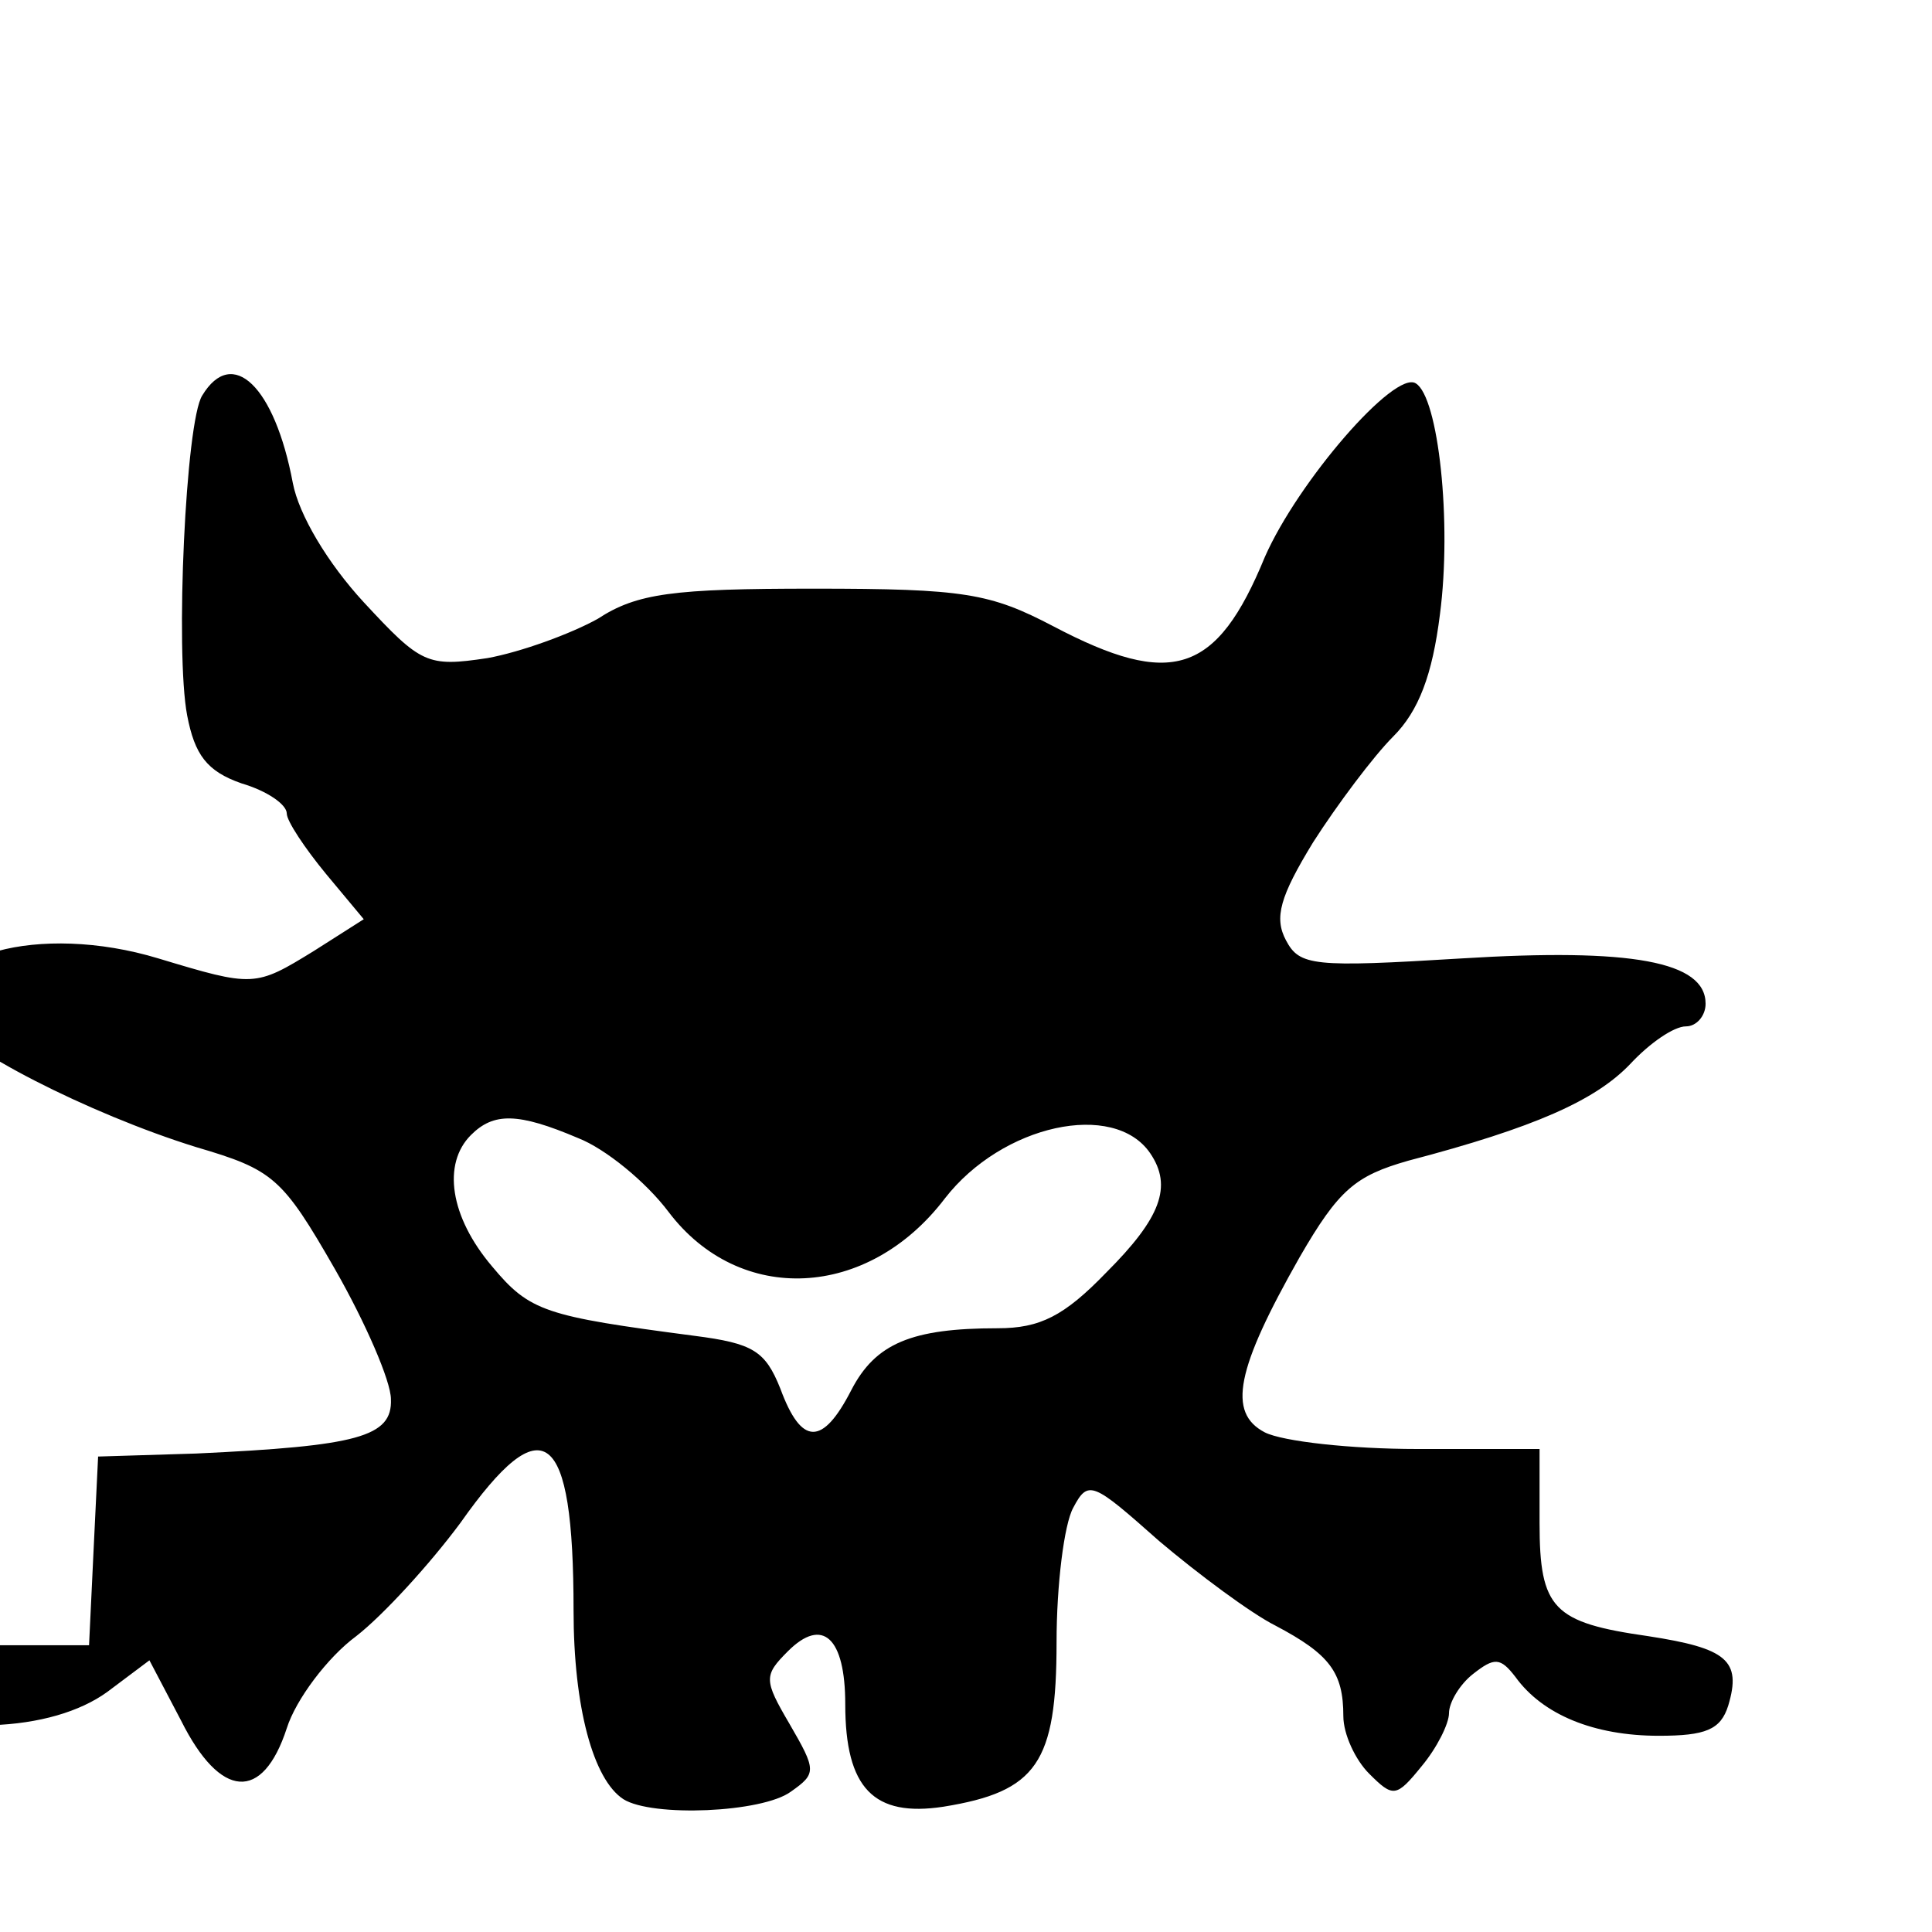
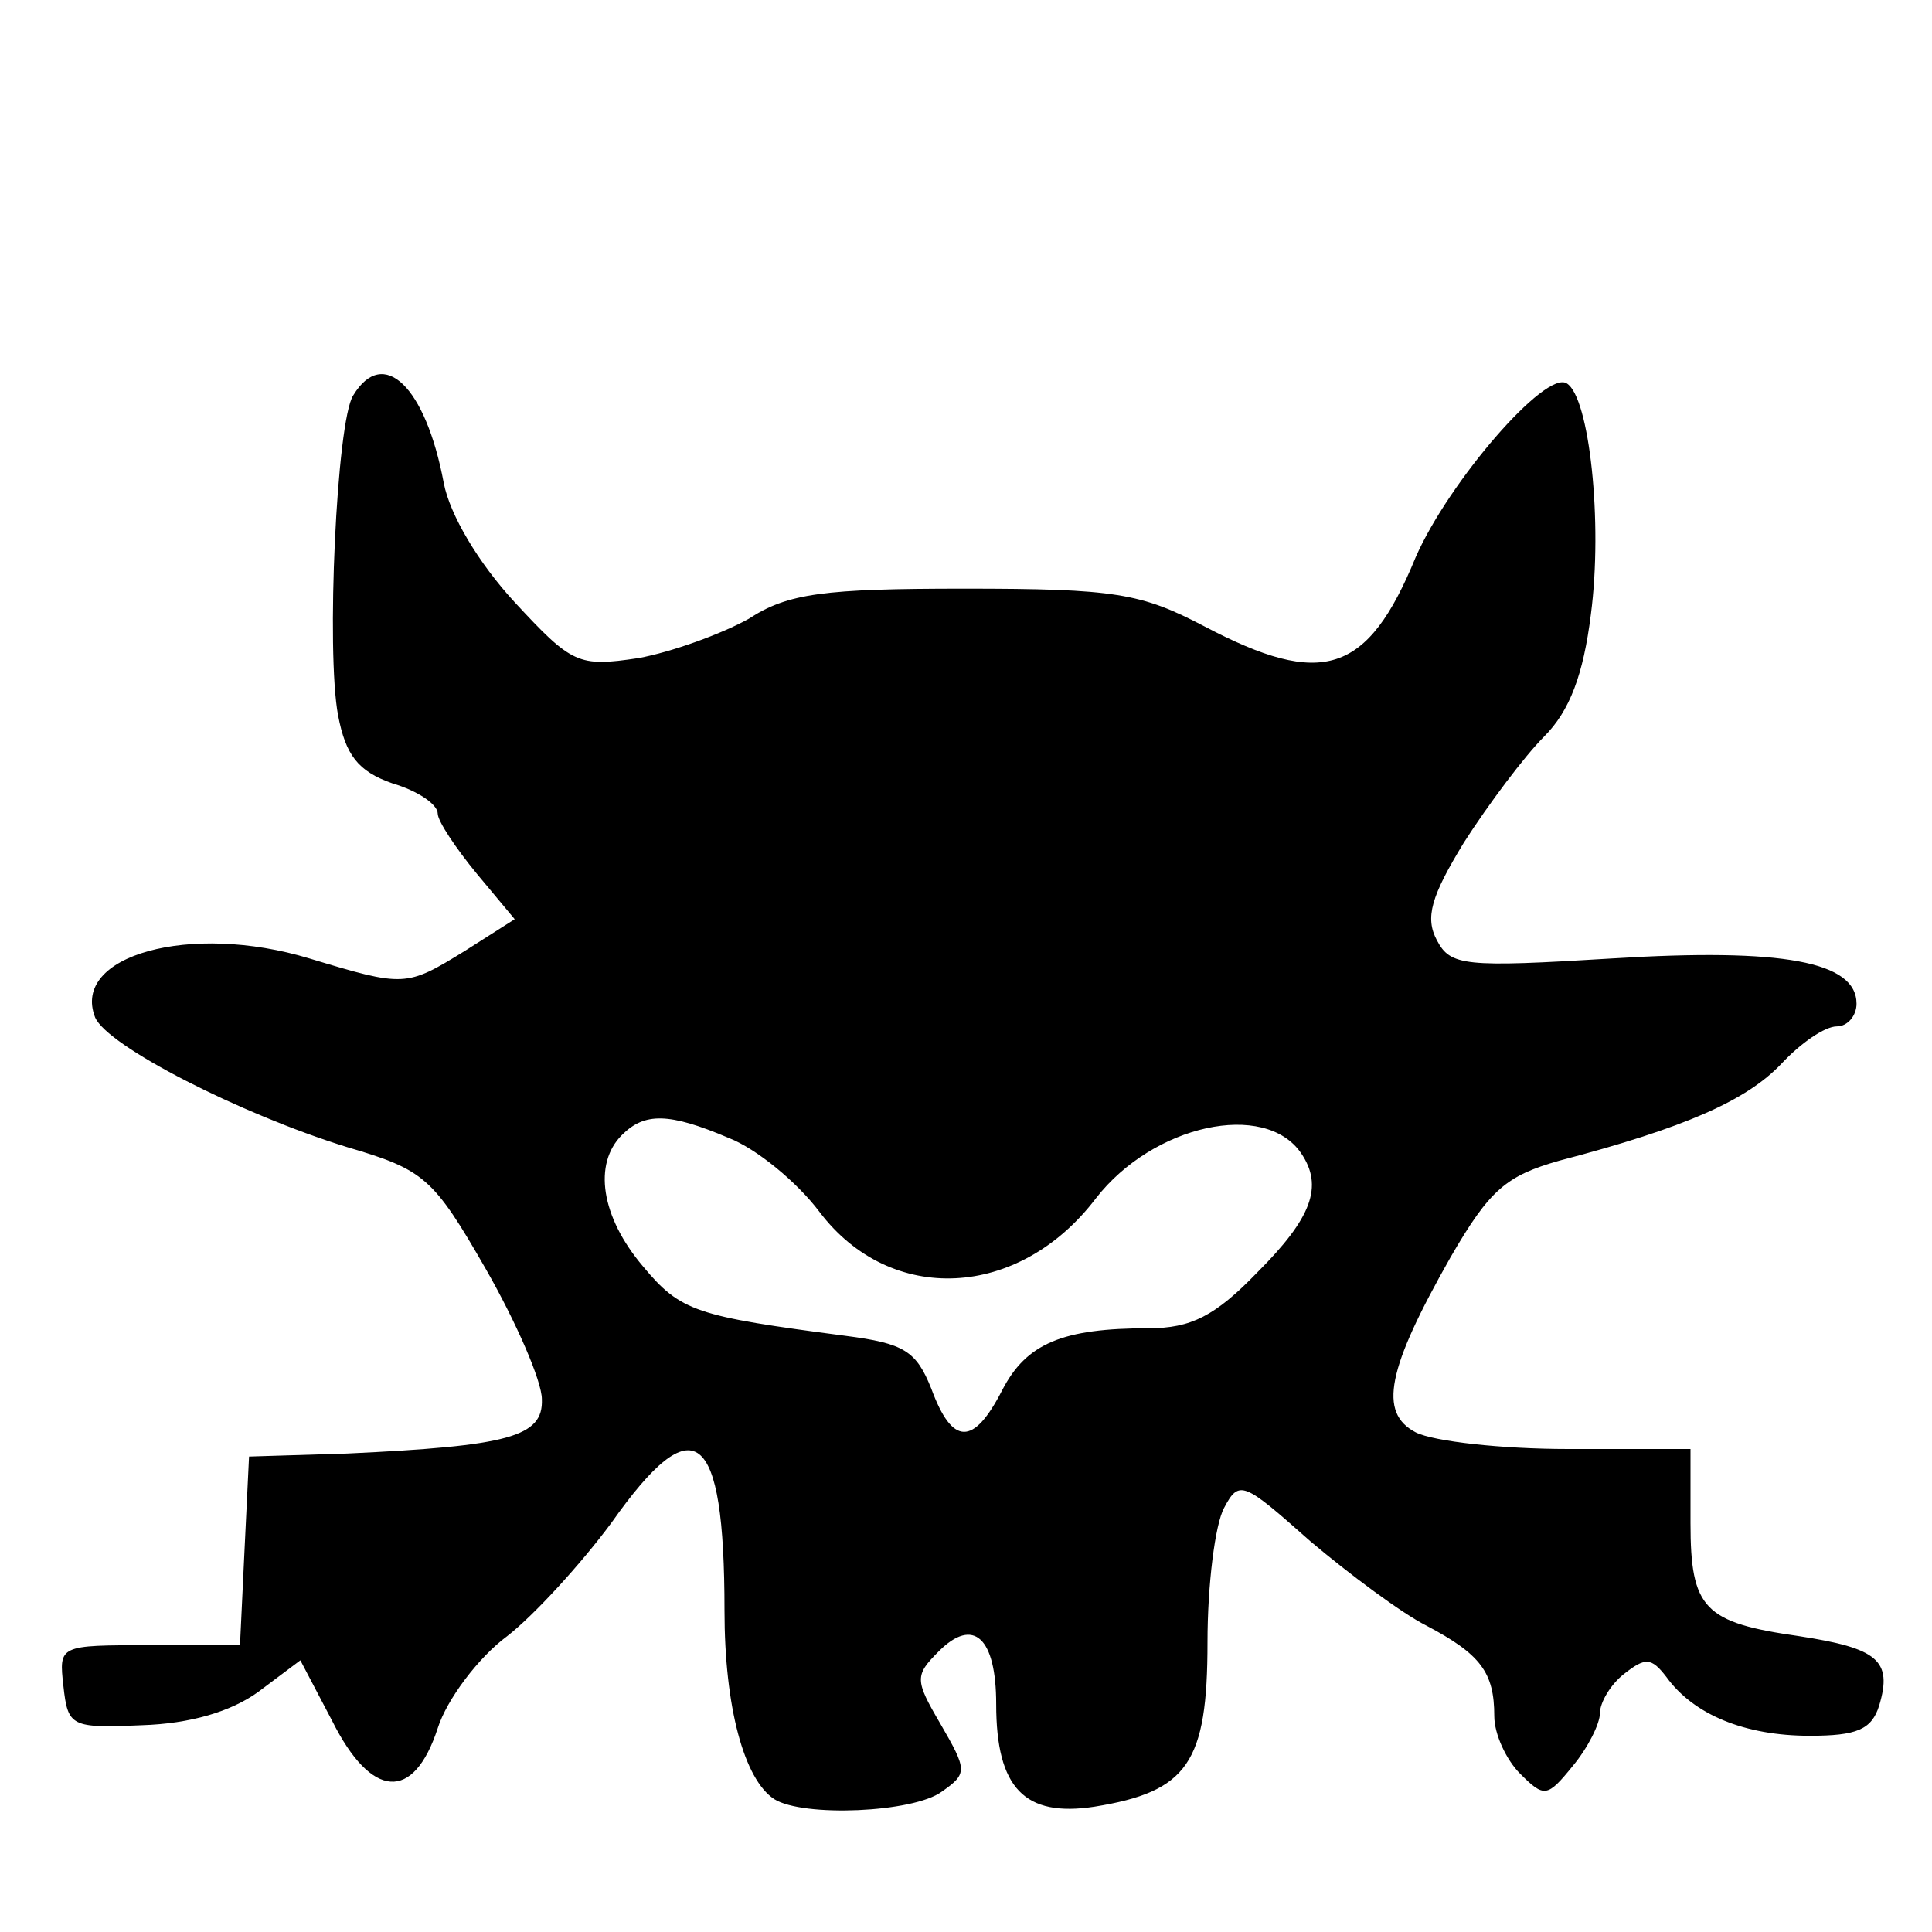
- <svg xmlns="http://www.w3.org/2000/svg" version="1.0" width="128pt" height="128pt" viewBox="10 -139 128 128" preserveAspectRatio="xMidYMid meet">
+ <svg xmlns="http://www.w3.org/2000/svg" version="1.0" width="128pt" height="128pt" viewBox="0 -139 128 128" preserveAspectRatio="xMidYMid meet">
  <g transform="scale(0.1,-0.1)" fill="#000000" stroke="none">
    <path d="M234 1128 c-11 -17 -18 -170 -10 -212 5 -26 13 -37 36 -45 17 -5 30 -14 30 -20 0 -5 12 -23 26 -40 l25 -30 -33 -21 c-39 -24 -40 -24 -103 -5 -79 24 -158 2 -142 -39 8 -19 96 -64 167 -86 51 -15 57 -20 92 -81 20 -35 37 -74 37 -86 1 -25 -22 -31 -129 -36 l-65 -2 -3 -62 -3 -63 -60 0 c-60 0 -60 0 -57 -27 3 -27 5 -28 52 -26 32 1 59 9 77 22 l28 21 21 -40 c26 -52 54 -54 70 -5 6 19 27 47 46 61 18 14 49 48 69 75 55 78 75 63 75 -58 0 -64 13 -112 33 -125 19 -12 92 -9 111 5 17 12 17 14 -1 45 -17 29 -17 32 -1 48 23 23 38 9 38 -35 0 -56 19 -75 65 -68 62 10 75 29 75 109 0 38 5 78 11 89 10 19 13 17 57 -22 26 -22 61 -48 77 -56 36 -19 45 -31 45 -60 0 -12 8 -29 17 -38 16 -16 18 -16 35 5 10 12 18 28 18 35 0 7 7 19 16 26 14 11 18 11 28 -2 18 -25 52 -39 95 -39 31 0 41 4 46 20 9 30 -1 38 -53 46 -63 9 -72 18 -72 75 l0 49 -81 0 c-44 0 -89 5 -101 11 -25 13 -19 42 23 116 26 45 37 54 72 64 84 22 124 40 147 64 13 14 29 25 37 25 7 0 13 7 13 15 0 28 -49 37 -162 30 -98 -6 -107 -5 -116 12 -8 15 -4 29 18 65 16 25 40 57 53 70 17 17 26 41 31 81 8 61 -1 144 -16 153 -14 9 -78 -65 -100 -115 -32 -78 -62 -87 -140 -46 -42 22 -59 25 -159 25 -93 0 -117 -3 -143 -20 -18 -10 -51 -22 -73 -26 -40 -6 -44 -4 -82 37 -24 26 -43 58 -47 79 -12 64 -40 91 -60 58z m249 -492 c18 -7 45 -29 60 -49 47 -62 132 -58 183 9 38 49 112 65 136 30 15 -22 7 -43 -29 -79 -28 -29 -44 -37 -72 -37 -57 0 -81 -10 -97 -41 -19 -37 -33 -37 -47 1 -10 25 -18 30 -57 35 -99 13 -109 16 -134 46 -28 33 -33 68 -14 87 15 15 31 15 71 -2z" />
  </g>
</svg>
